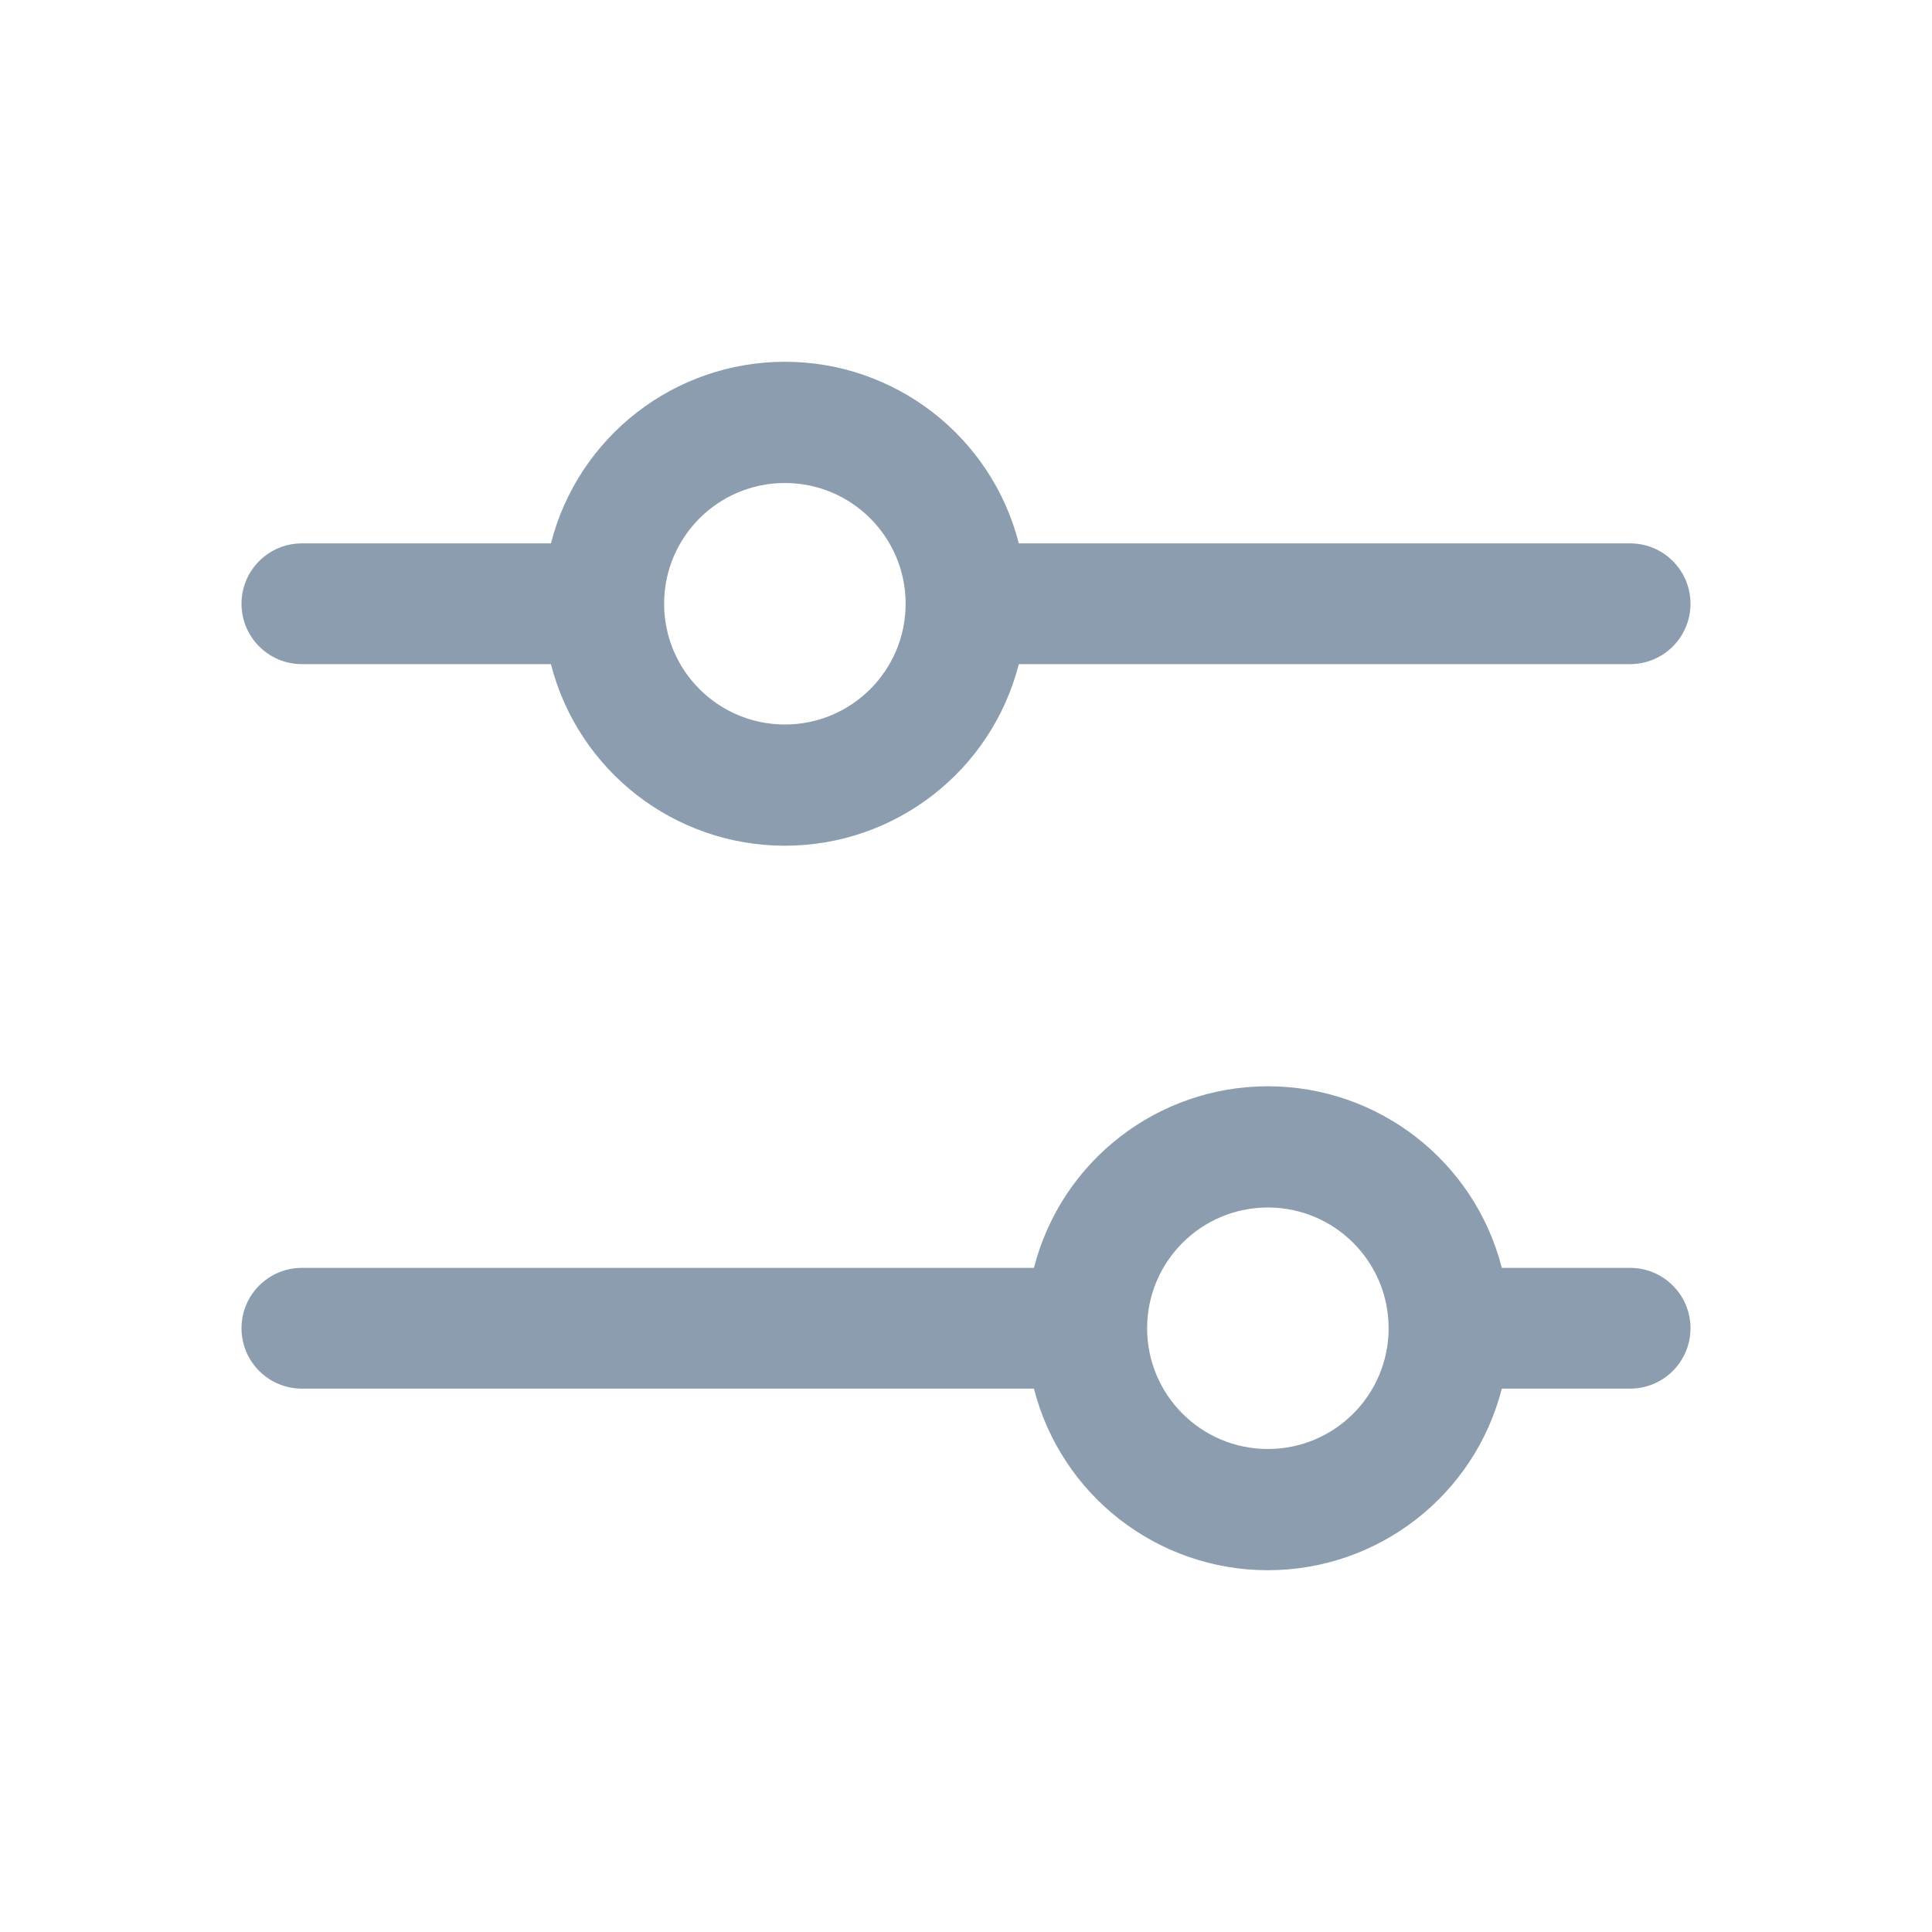
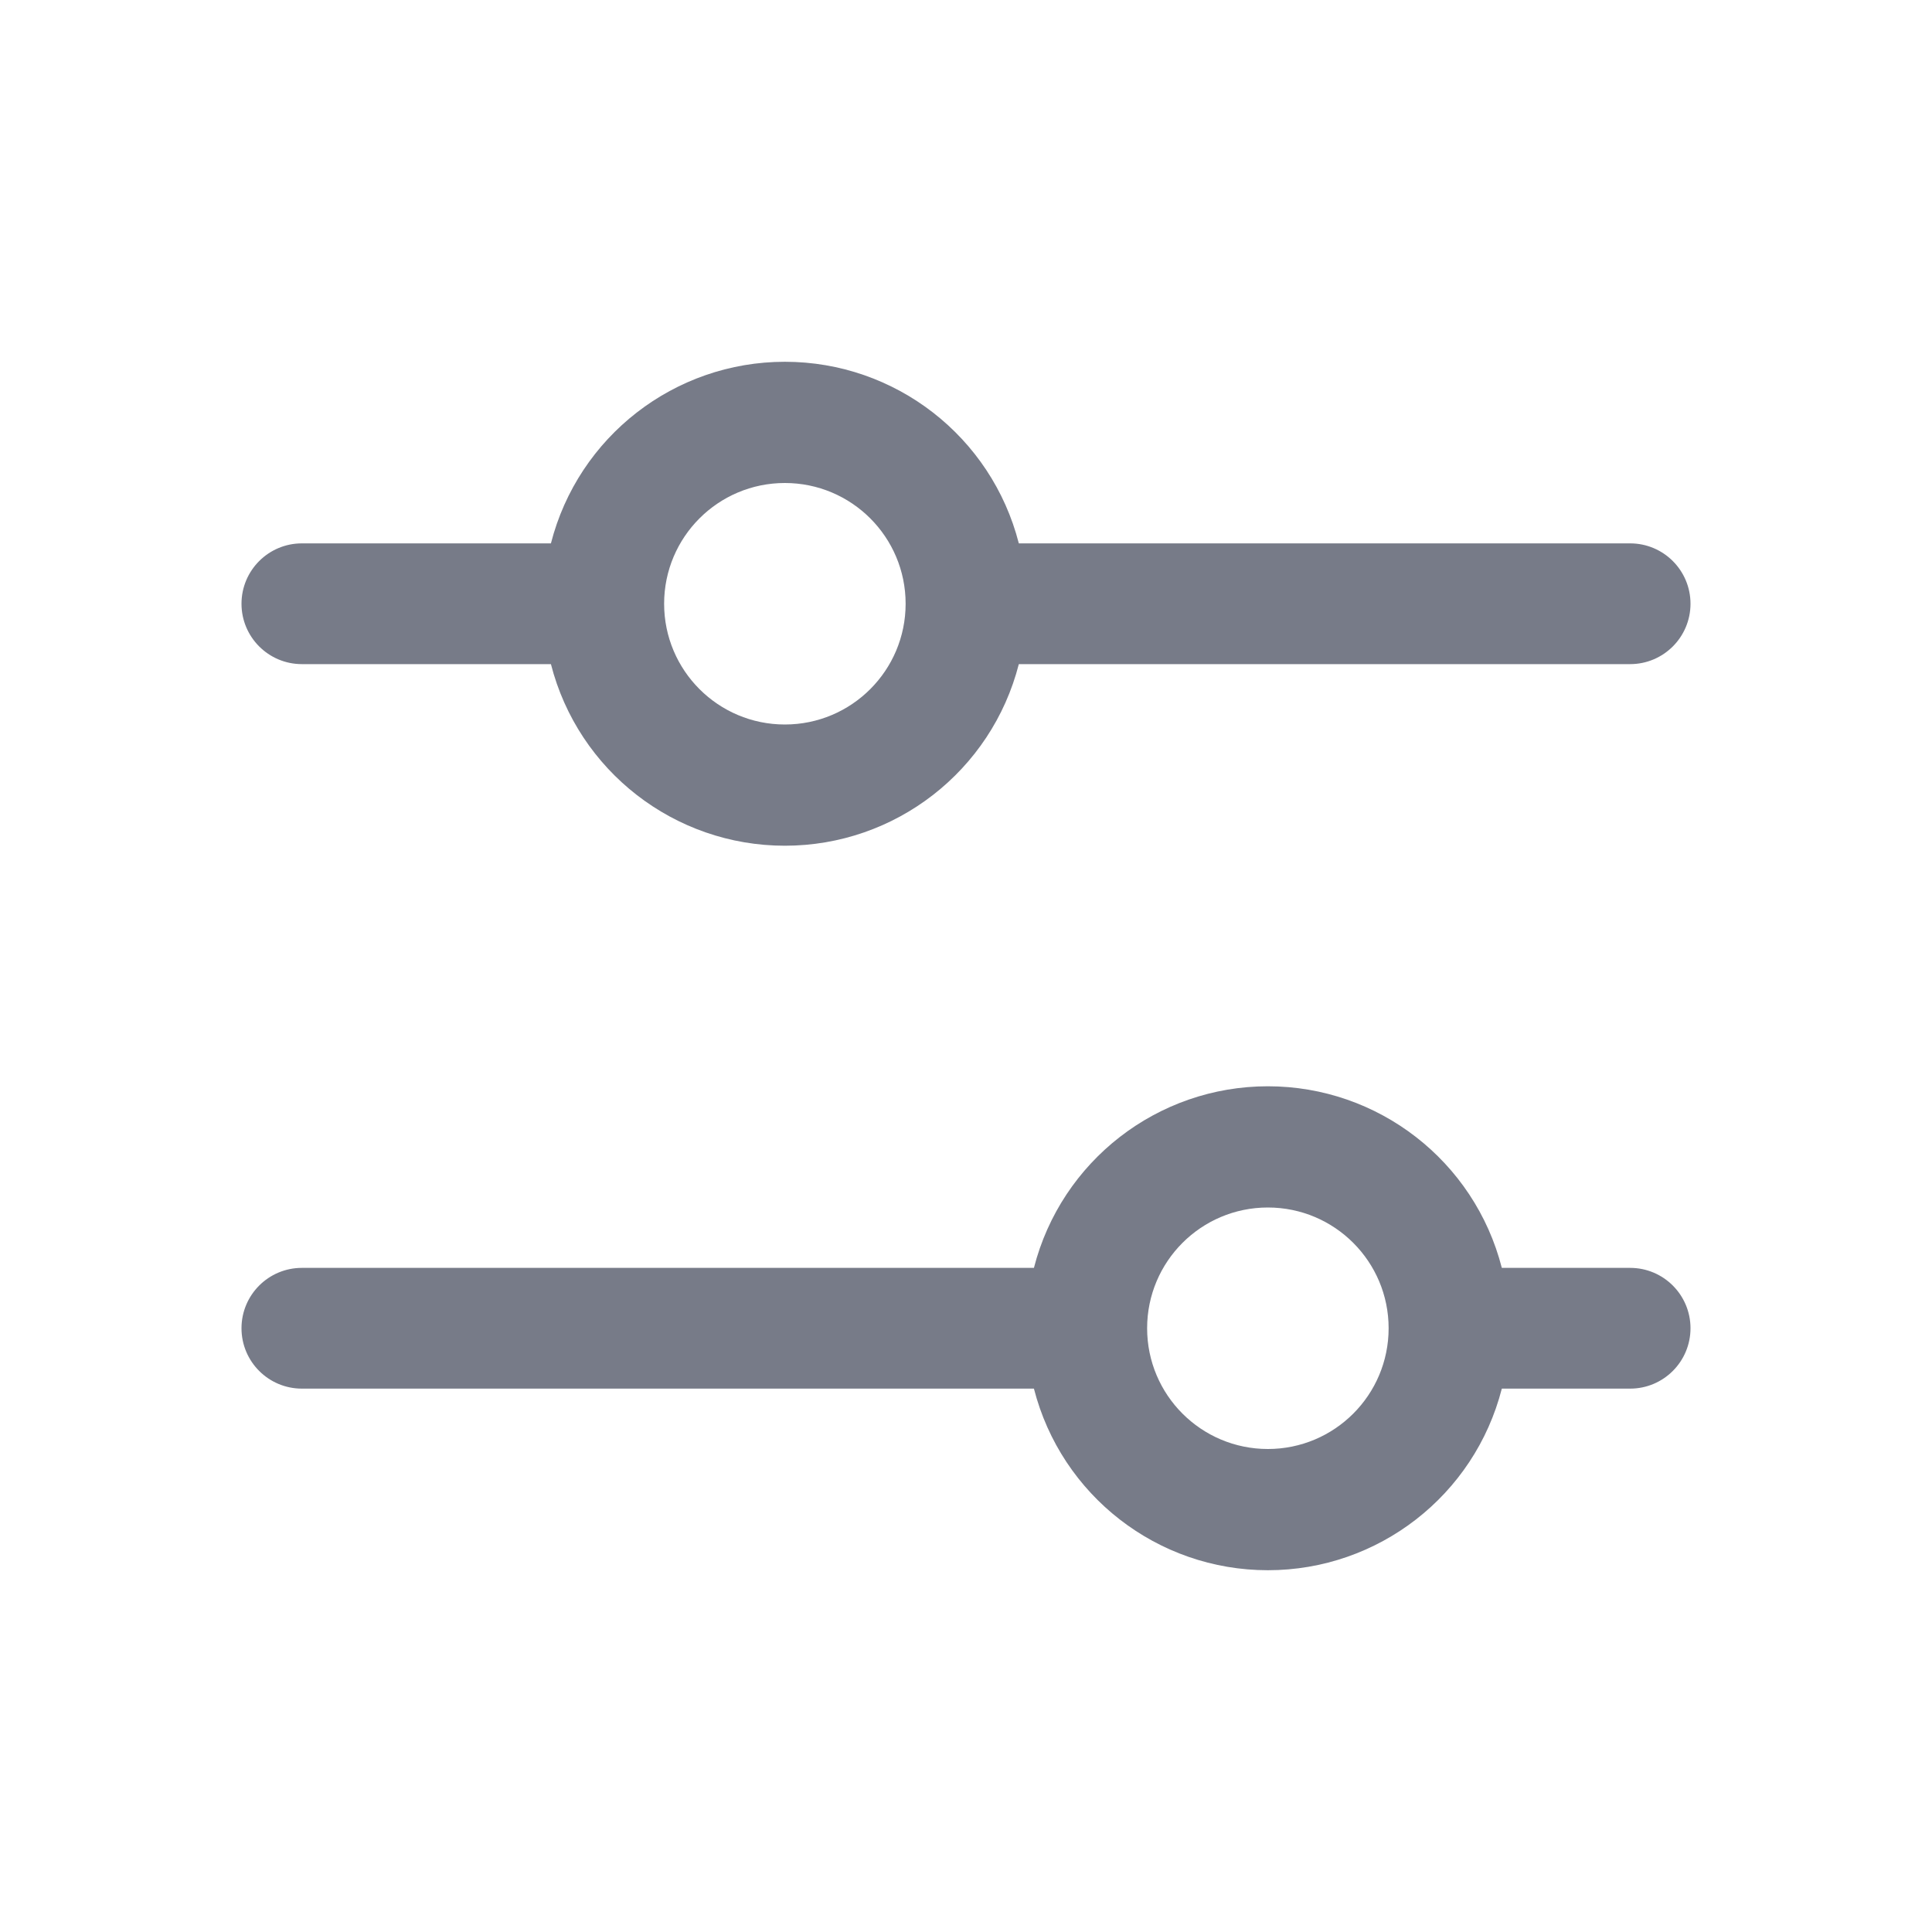
<svg xmlns="http://www.w3.org/2000/svg" width="24" height="24" viewBox="0 0 256 256">
-   <path fill="#8b9dae" d="M40 88h33a32 32 0 0 0 62 0h81a8 8 0 0 0 0-16h-81a32 32 0 0 0-62 0H40a8 8 0 0 0 0 16m64-24a16 16 0 1 1-16 16a16 16 0 0 1 16-16m112 104h-17a32 32 0 0 0-62 0H40a8 8 0 0 0 0 16h97a32 32 0 0 0 62 0h17a8 8 0 0 0 0-16m-48 24a16 16 0 1 1 16-16a16 16 0 0 1-16 16" />
+   <path fill="#777b88" d="M40 88h33a32 32 0 0 0 62 0h81a8 8 0 0 0 0-16h-81a32 32 0 0 0-62 0H40a8 8 0 0 0 0 16m64-24a16 16 0 1 1-16 16a16 16 0 0 1 16-16m112 104h-17a32 32 0 0 0-62 0H40a8 8 0 0 0 0 16h97a32 32 0 0 0 62 0h17a8 8 0 0 0 0-16m-48 24a16 16 0 1 1 16-16a16 16 0 0 1-16 16" />
</svg>
